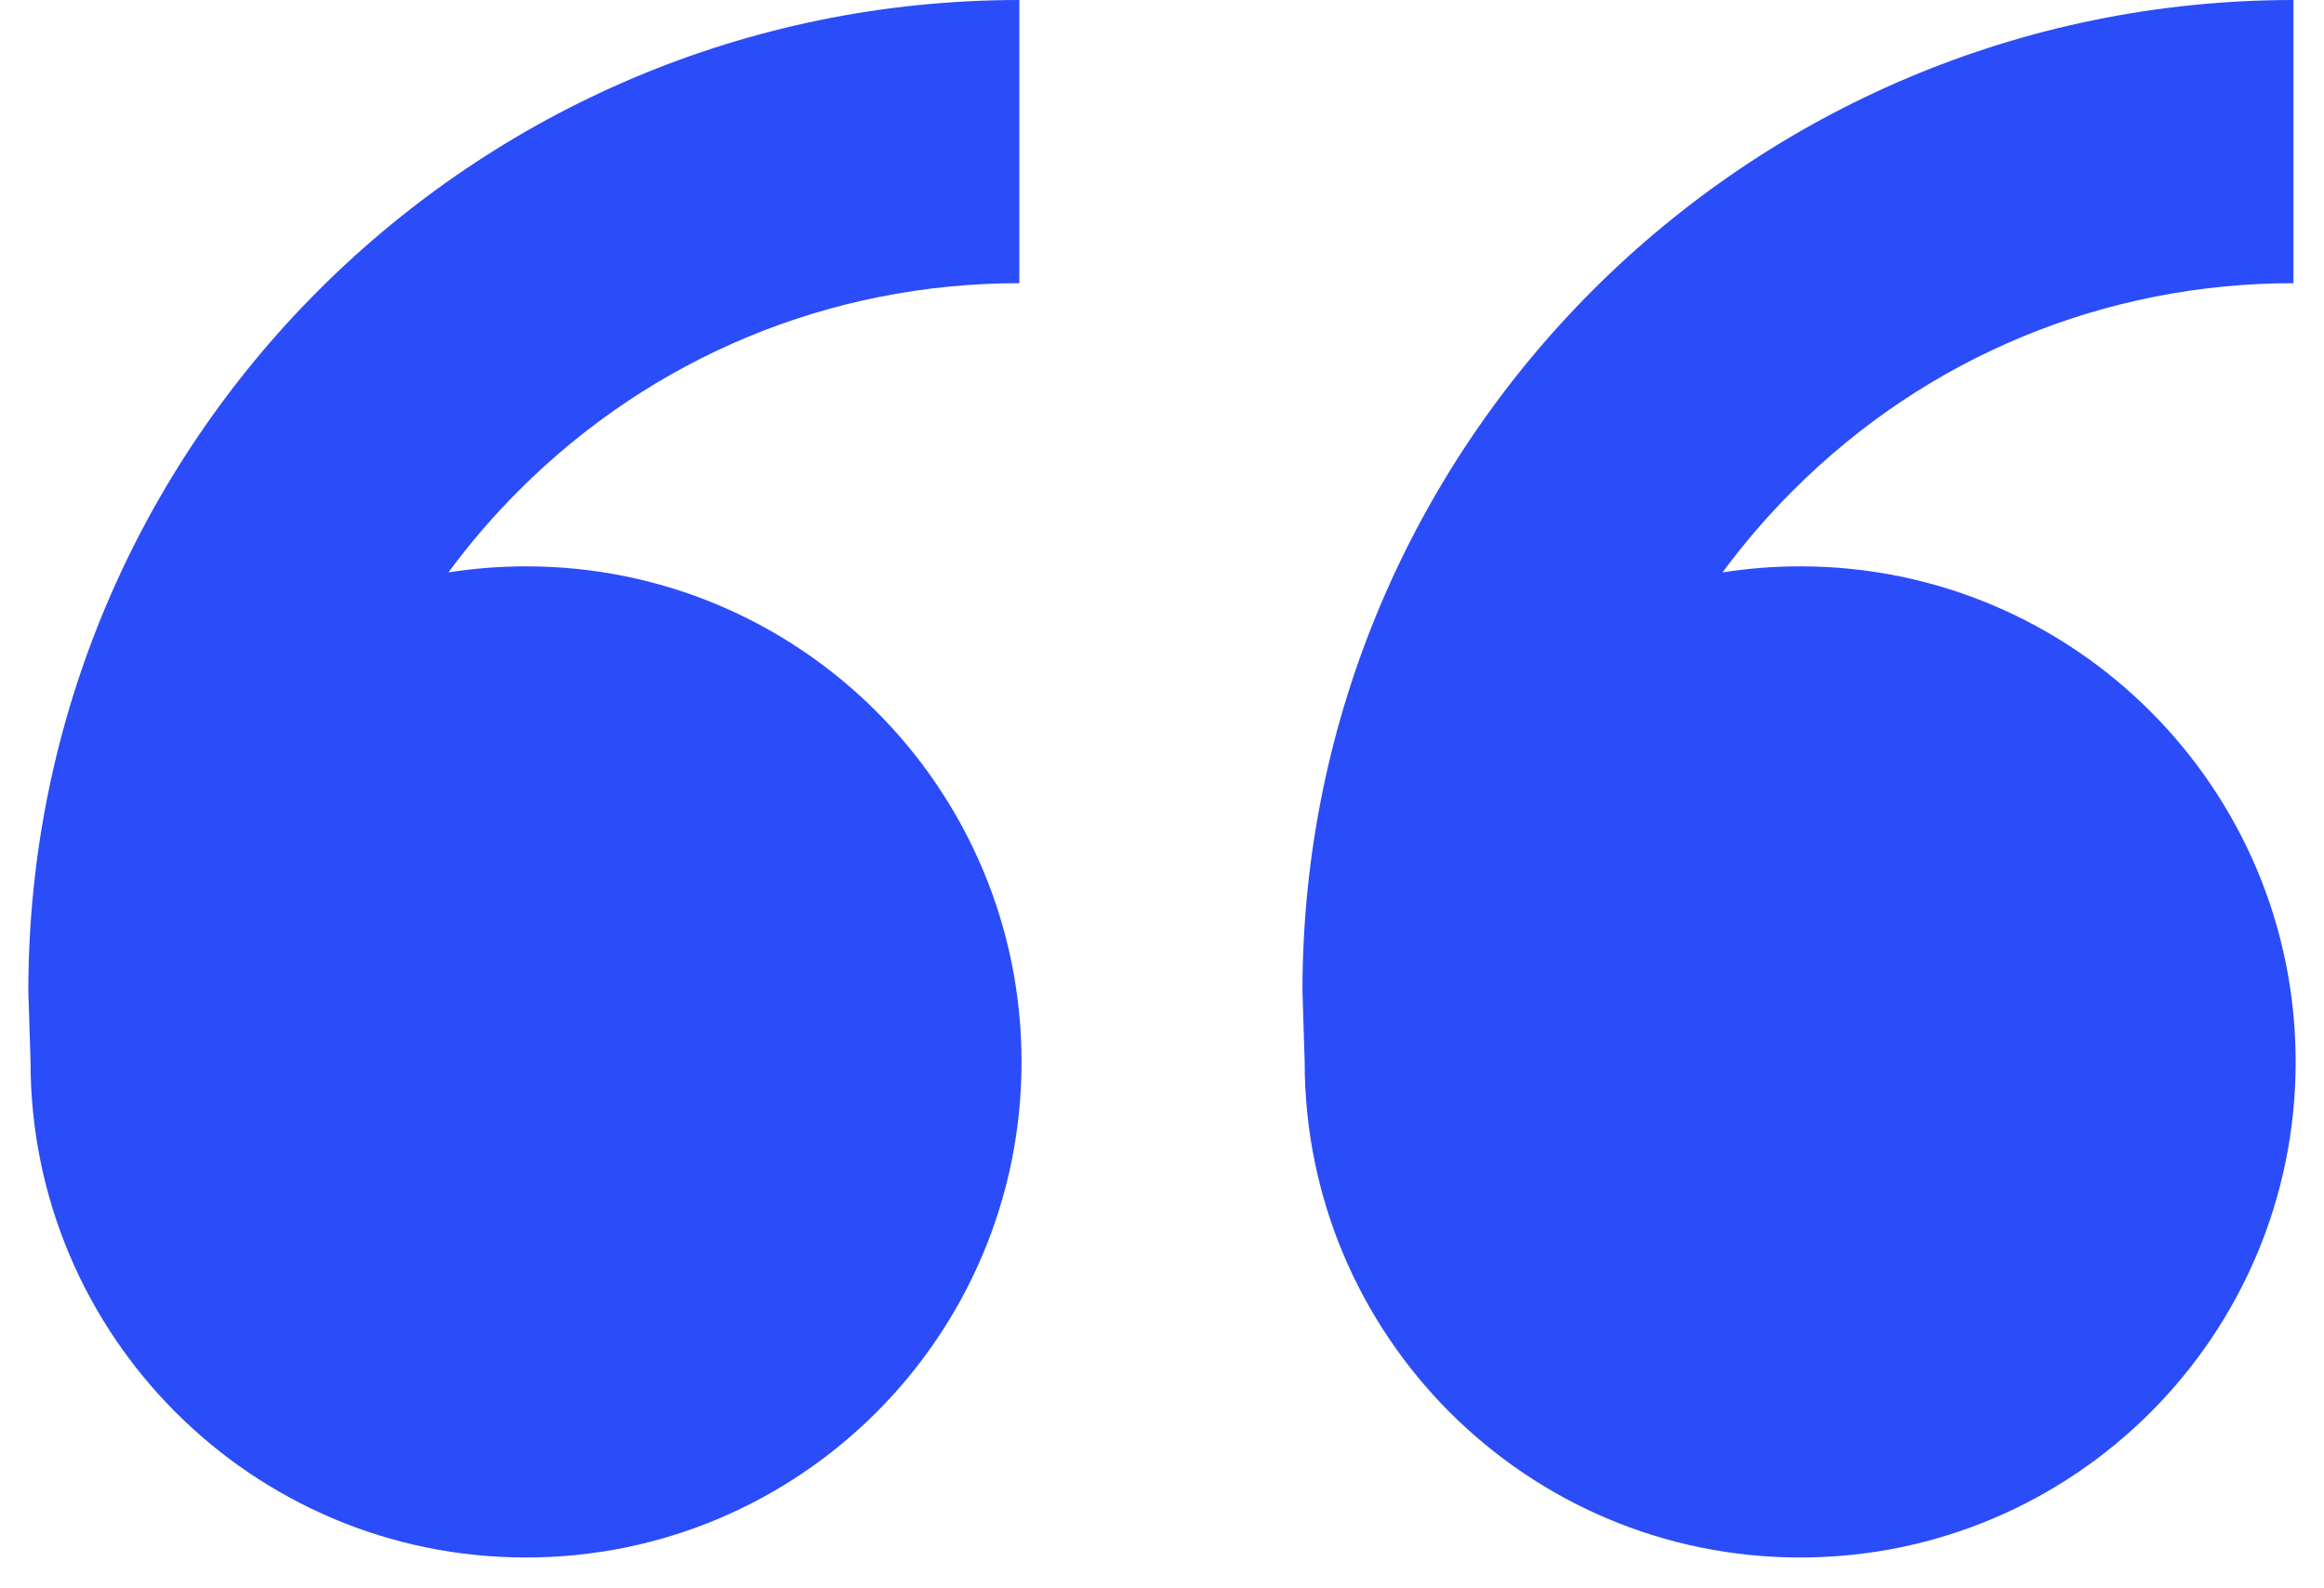
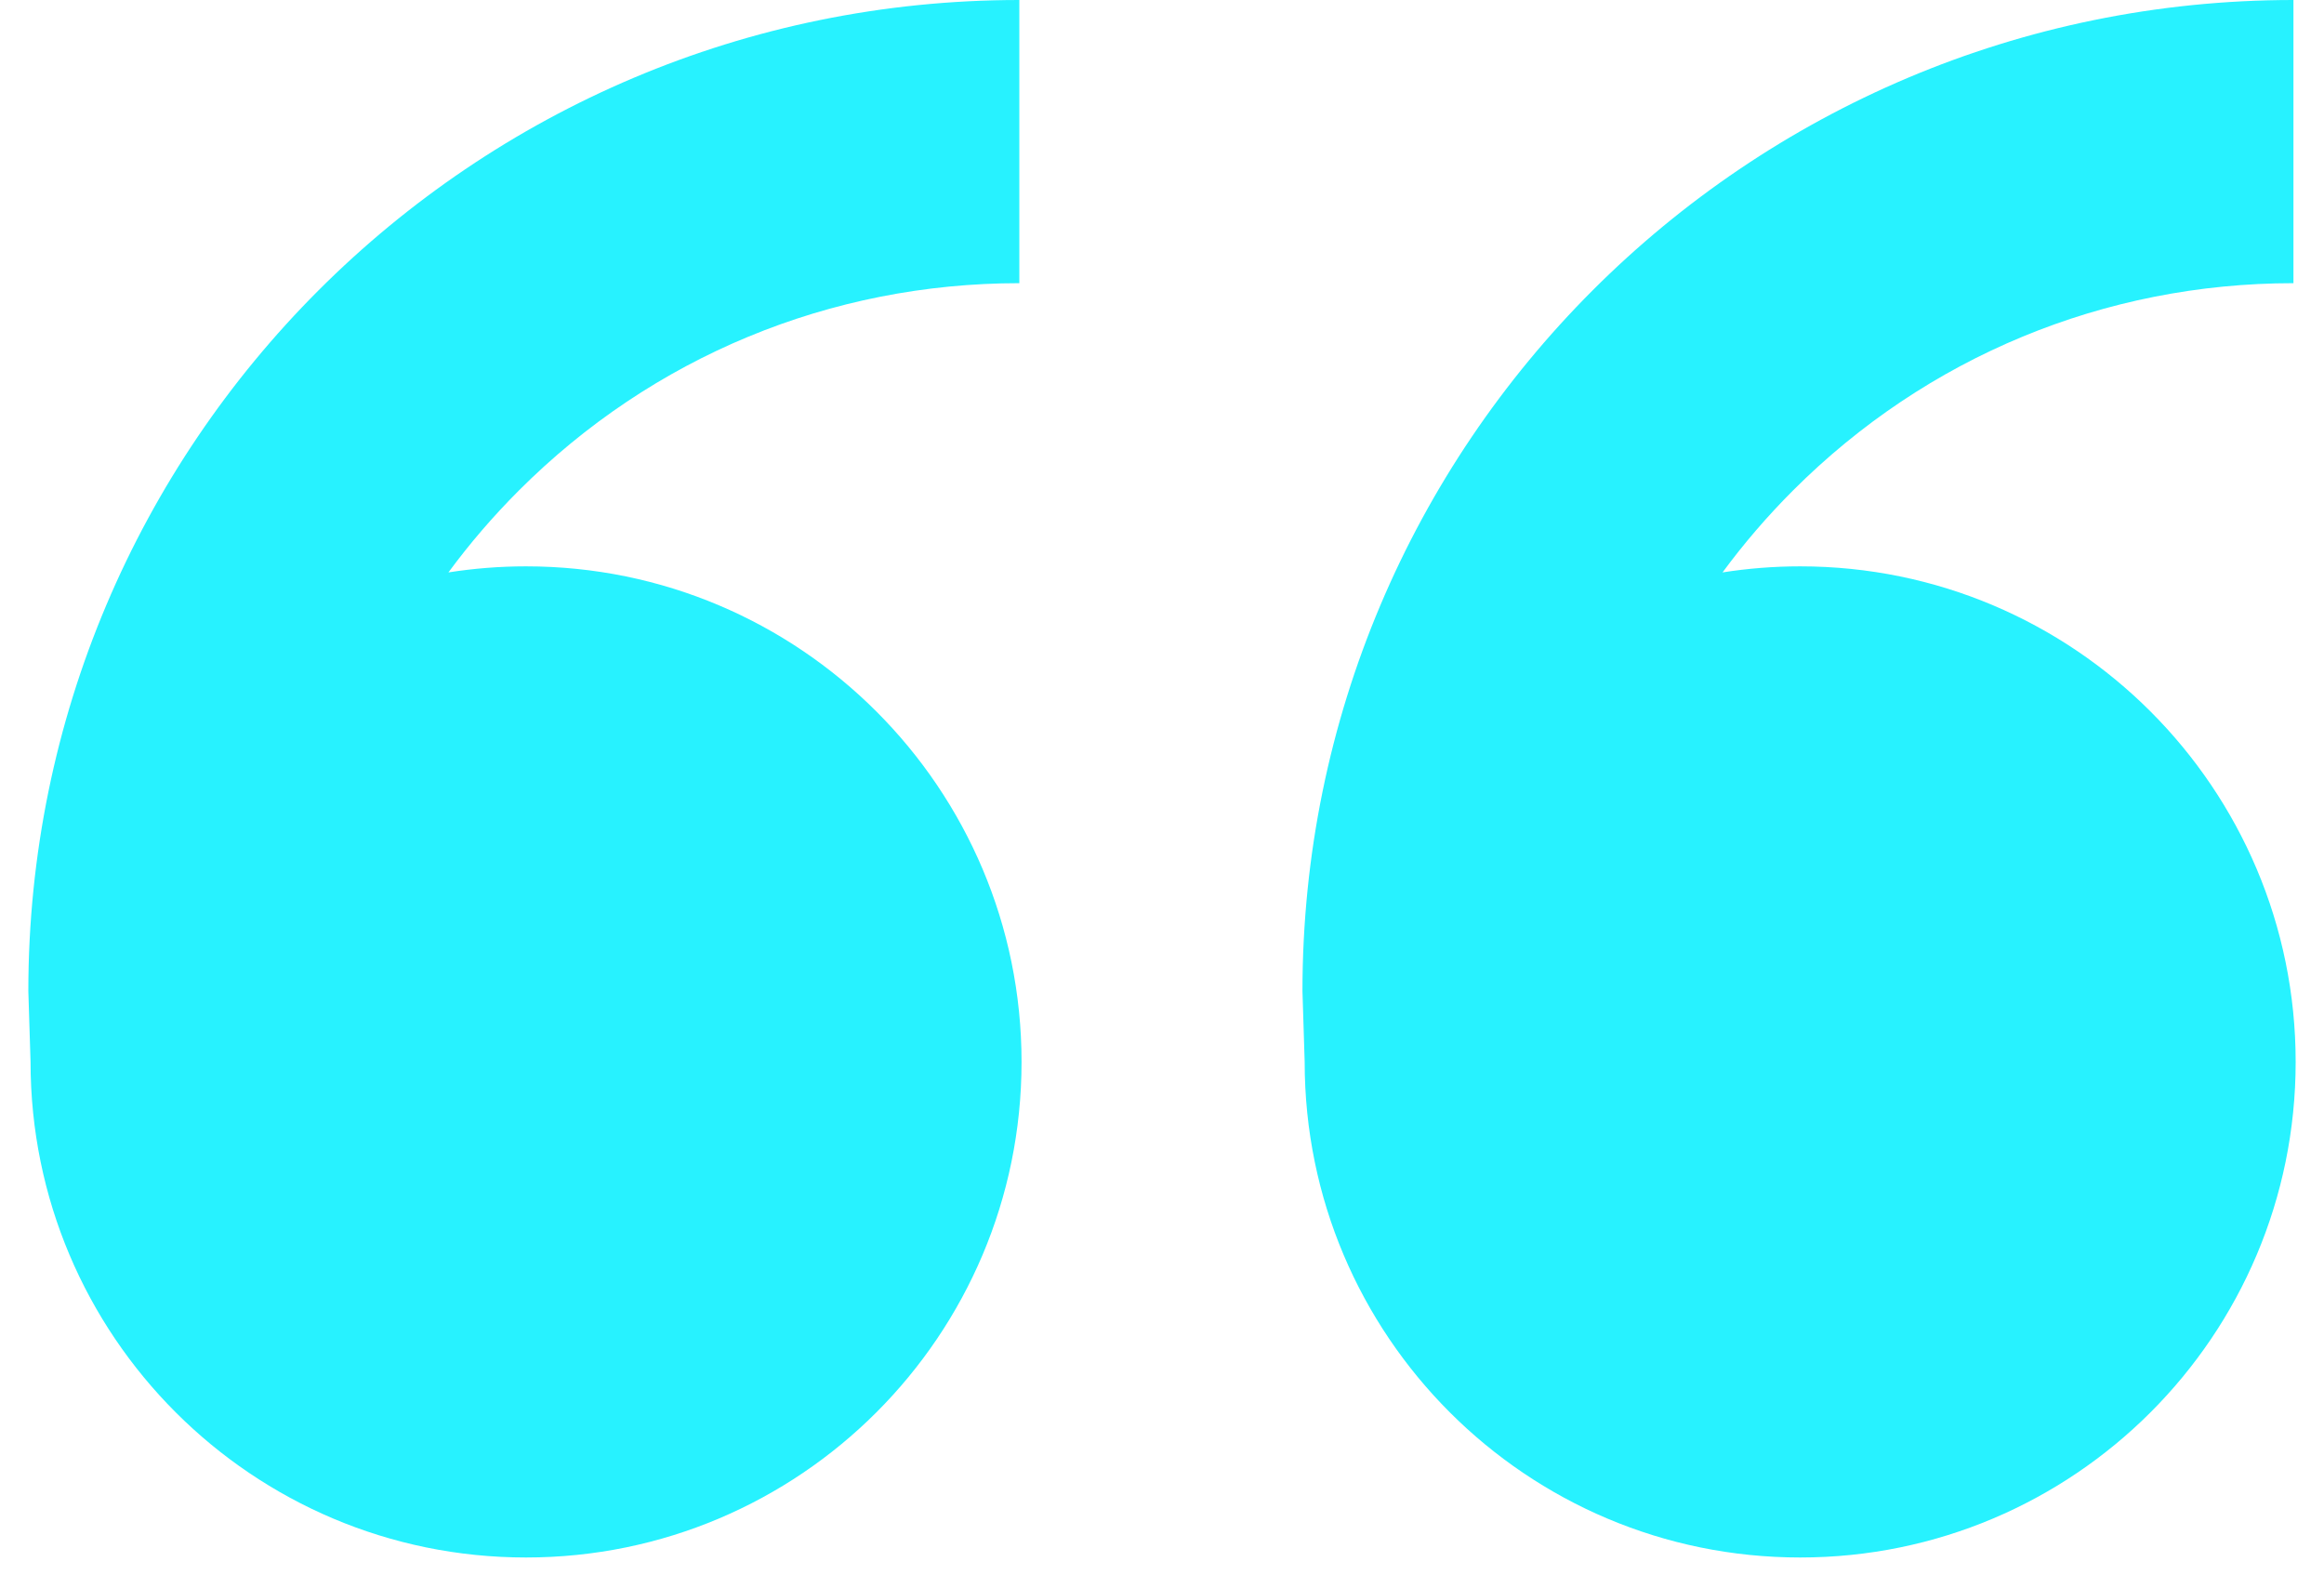
<svg xmlns="http://www.w3.org/2000/svg" width="41" height="28" viewBox="0 0 41 28" fill="none">
-   <path d="M9.28 9.99C14.108 9.99 18.022 13.904 18.022 18.732C18.022 23.559 14.108 27.473 9.28 27.473C4.453 27.473 0.539 23.559 0.539 18.732L0.5 17.483C0.5 7.827 8.327 0 17.983 0V4.995C14.647 4.995 11.511 6.294 9.153 8.653C8.699 9.107 8.284 9.59 7.911 10.097C8.357 10.027 8.814 9.99 9.28 9.99ZM31.759 9.99C36.586 9.99 40.5 13.904 40.5 18.732C40.5 23.559 36.586 27.473 31.759 27.473C26.931 27.473 23.017 23.559 23.017 18.732L22.978 17.483C22.978 7.827 30.805 0 40.461 0V4.995C37.126 4.995 33.989 6.294 31.631 8.653C31.177 9.107 30.762 9.59 30.389 10.097C30.835 10.027 31.292 9.99 31.759 9.99Z" fill="#2B4CF9" />
+   <path d="M9.28 9.99C14.108 9.99 18.022 13.904 18.022 18.732C18.022 23.559 14.108 27.473 9.28 27.473C4.453 27.473 0.539 23.559 0.539 18.732L0.5 17.483C0.5 7.827 8.327 0 17.983 0V4.995C14.647 4.995 11.511 6.294 9.153 8.653C8.699 9.107 8.284 9.59 7.911 10.097C8.357 10.027 8.814 9.99 9.28 9.99ZM31.759 9.99C36.586 9.99 40.5 13.904 40.5 18.732C40.5 23.559 36.586 27.473 31.759 27.473C26.931 27.473 23.017 23.559 23.017 18.732L22.978 17.483C22.978 7.827 30.805 0 40.461 0V4.995C37.126 4.995 33.989 6.294 31.631 8.653C31.177 9.107 30.762 9.59 30.389 10.097C30.835 10.027 31.292 9.99 31.759 9.99Z" fill="#27F2FF" />
</svg>
